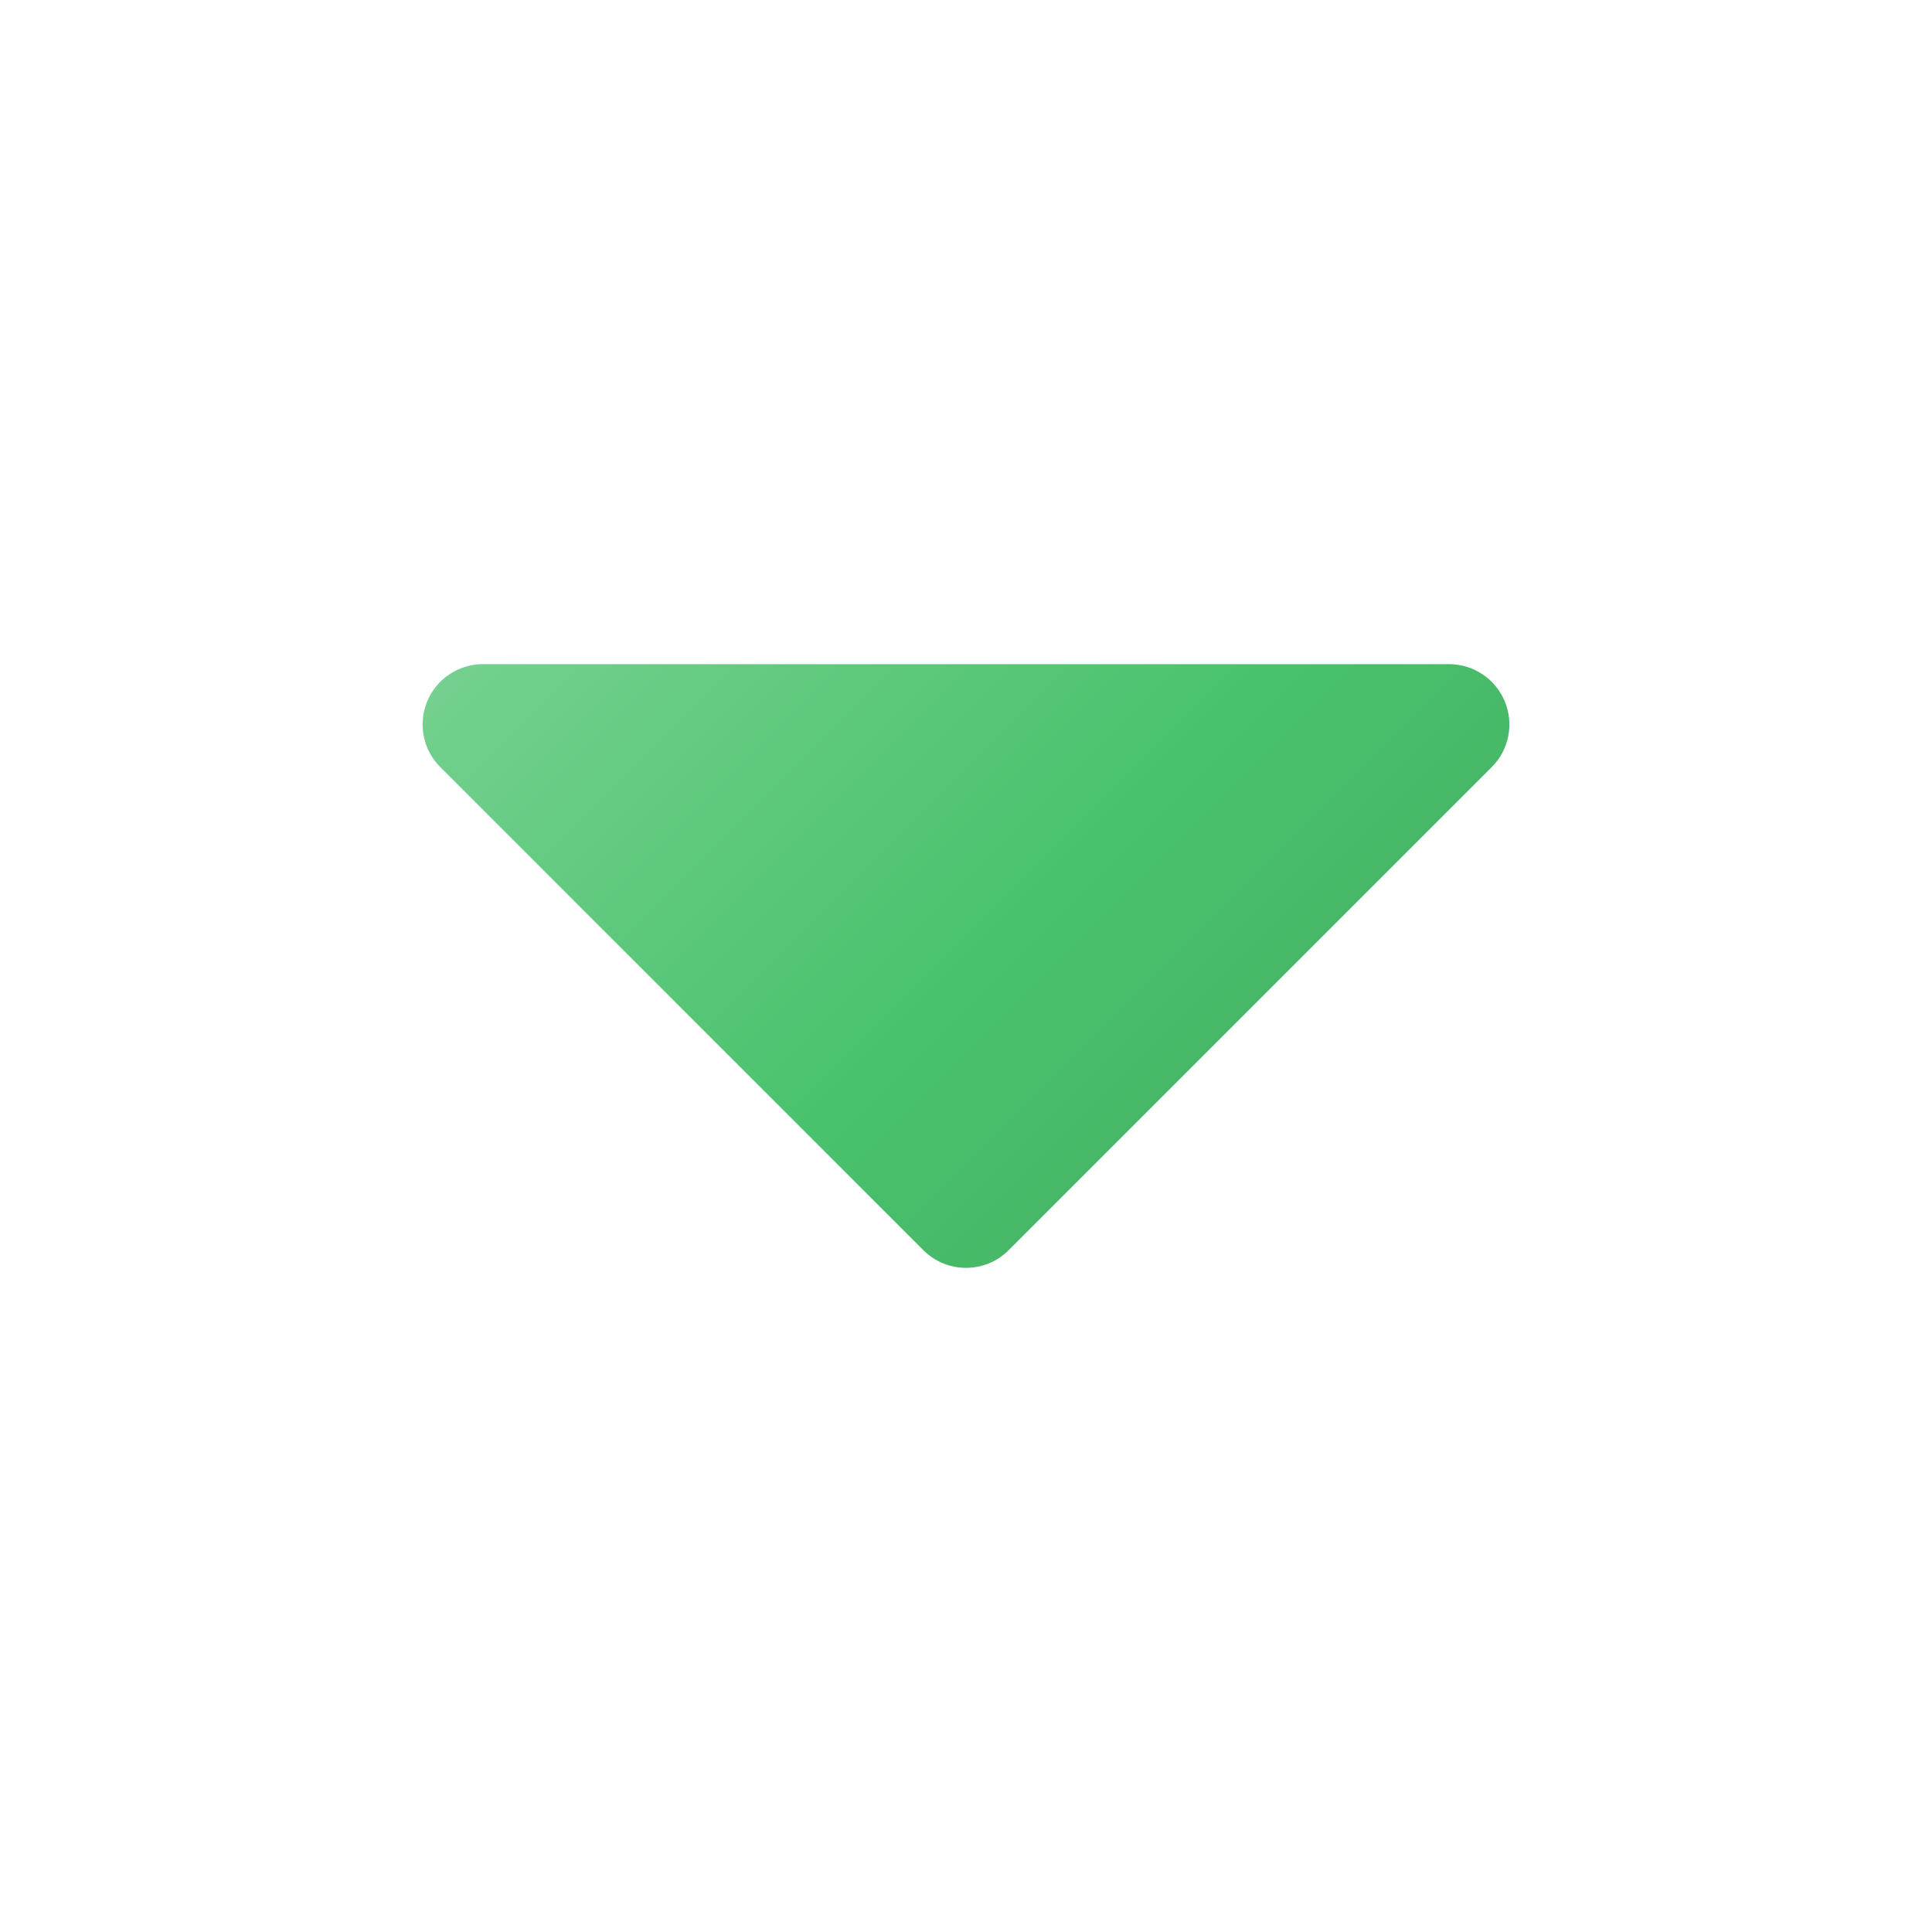
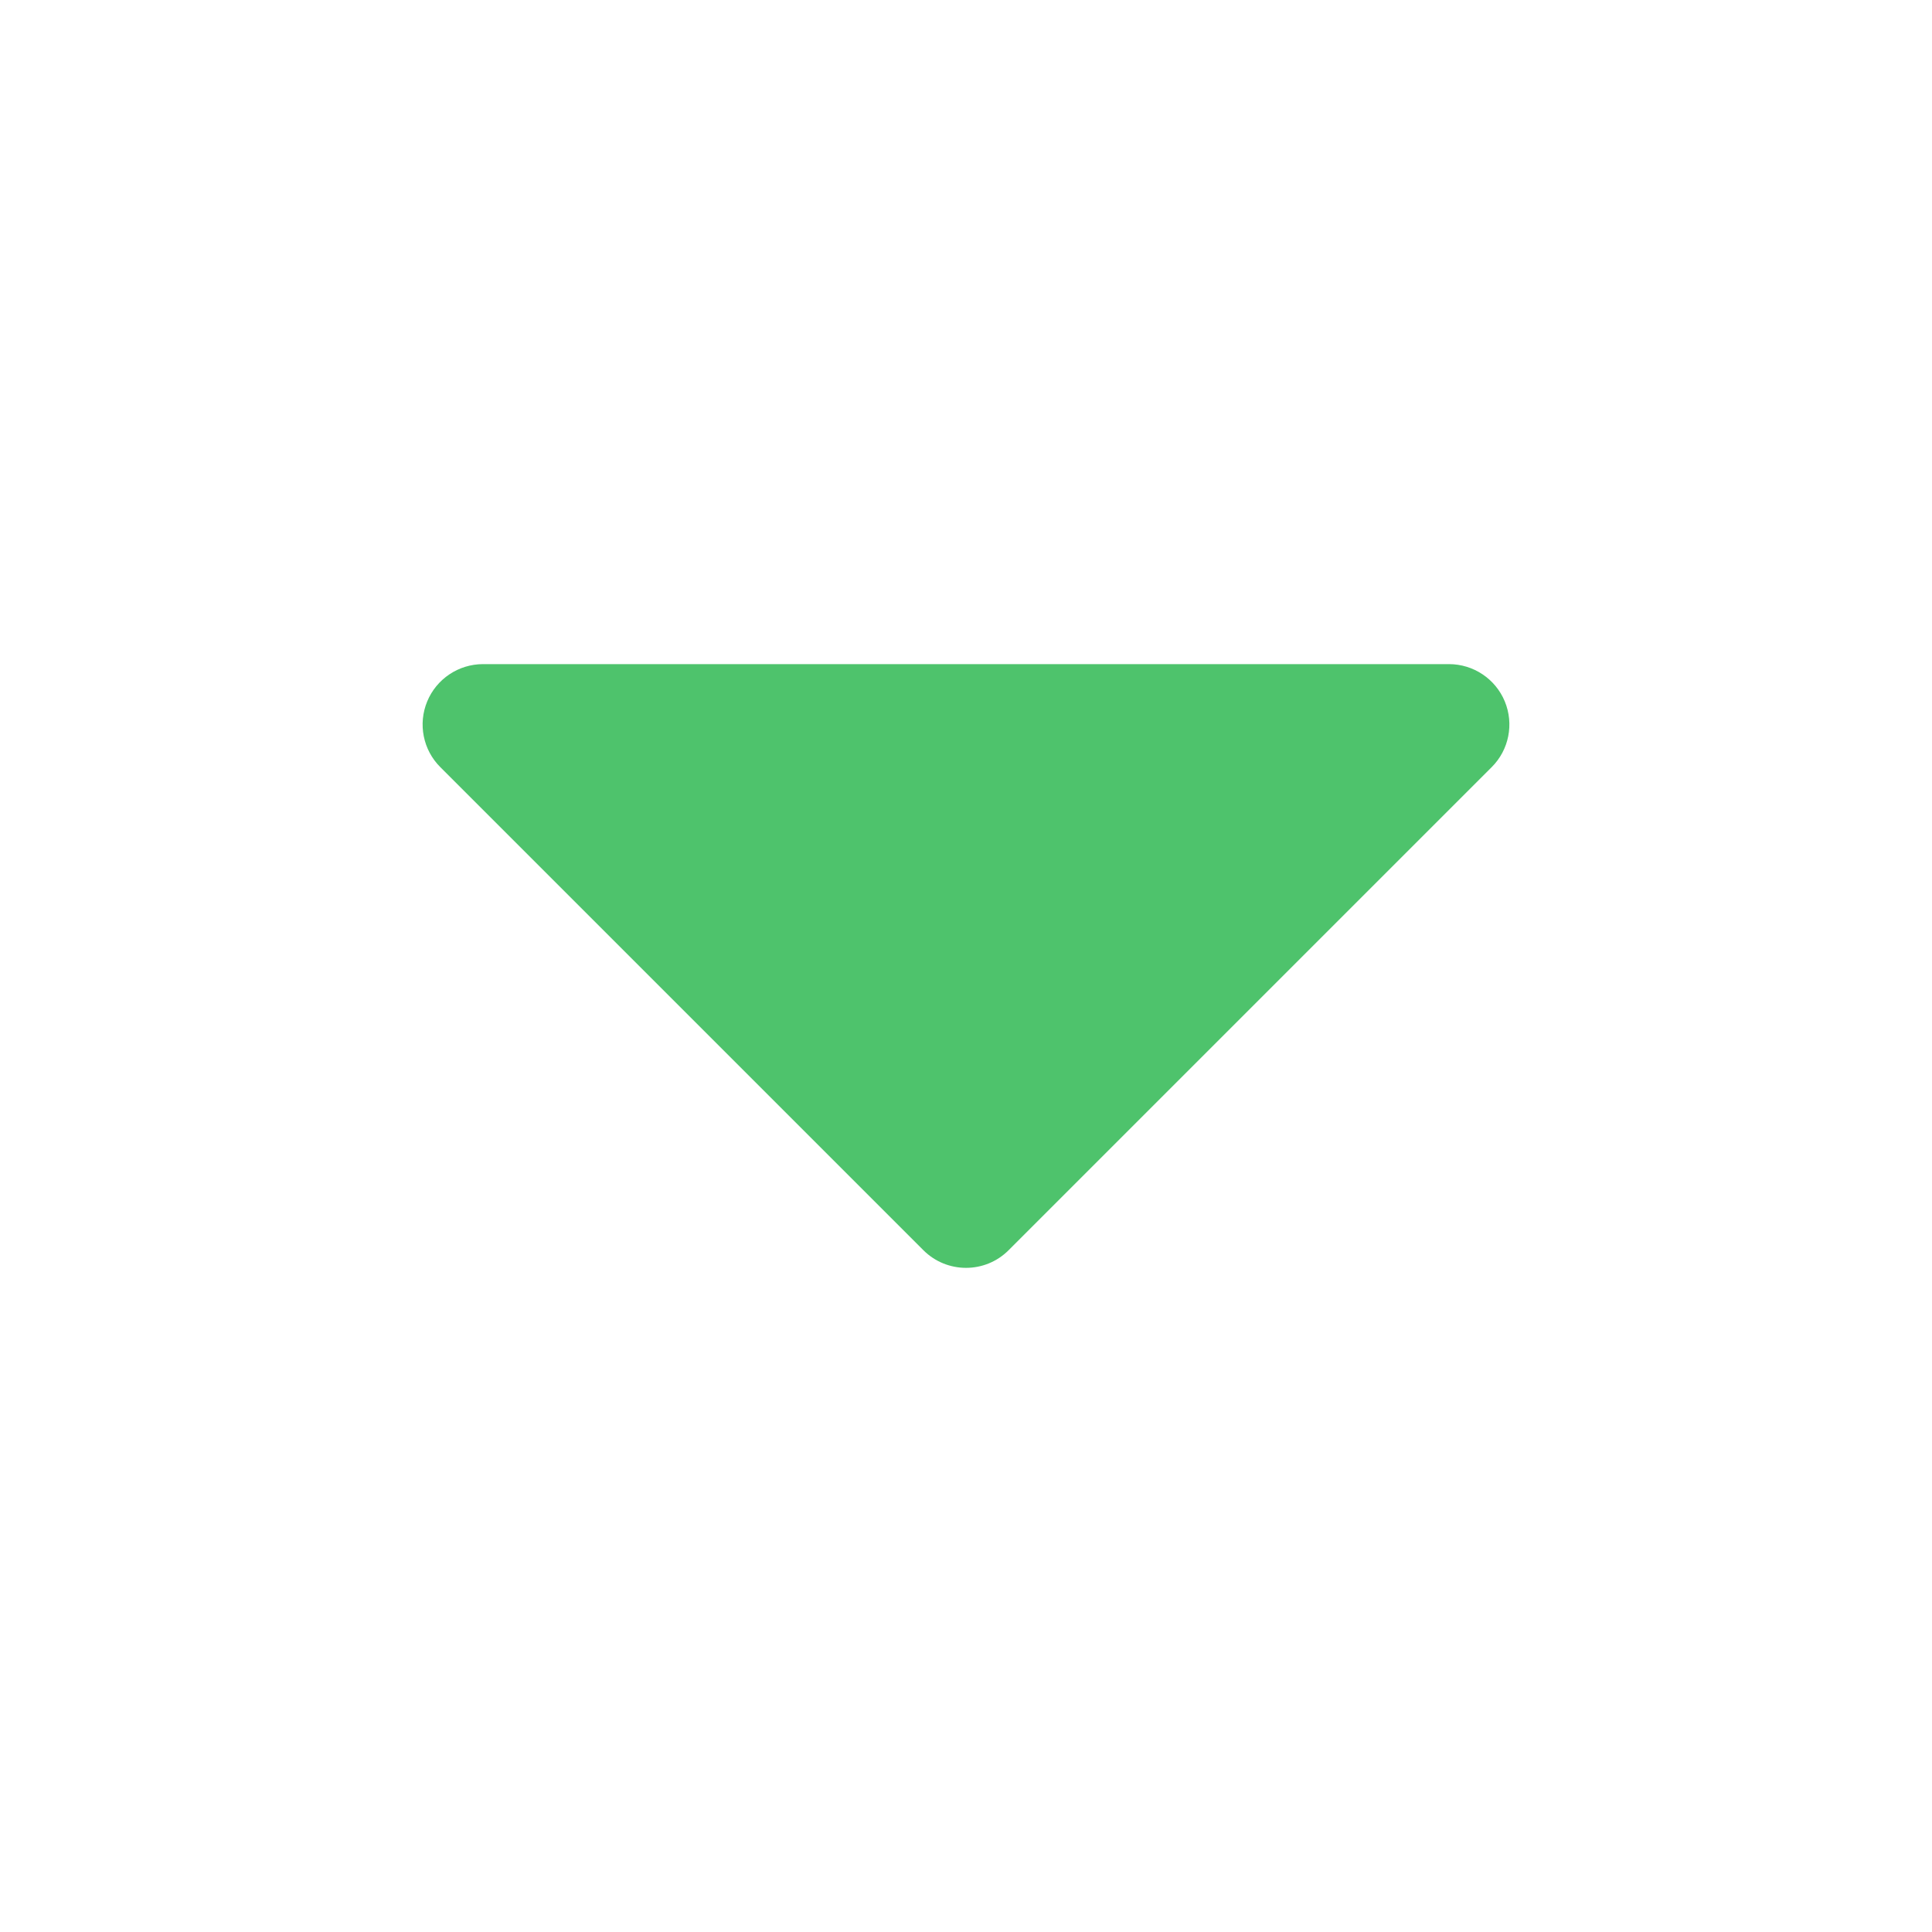
<svg xmlns="http://www.w3.org/2000/svg" preserveAspectRatio="none" overflow="visible" style="display: block;" width="24" height="24" viewBox="0 0 24 24" fill="none">
-   <defs>
-     <linearGradient id="grad-c_left1" gradientUnits="userSpaceOnUse" x1="0.0" y1="0.0" x2="24.0" y2="24.0">
-       <stop offset="0" stop-color="#AEE4BD" />
-       <stop offset=".5" stop-color="#4AC26D" />
-       <stop offset="1" stop-color="#358C4E" />
-     </linearGradient>
-   </defs>
  <g id="Frame">
-     <path id="Vector" d="M5.307 8.713C5.423 8.433 5.697 8.25 6 8.25H18C18.303 8.25 18.577 8.433 18.693 8.713C18.809 8.993 18.745 9.316 18.53 9.53L12.53 15.53C12.238 15.823 11.763 15.823 11.47 15.53L5.47 9.53C5.255 9.316 5.191 8.993 5.307 8.713Z" fill-rule="evenodd" clip-rule="evenodd" fill="url(#grad-c_left1)" />
+     <path id="Vector" d="M5.307 8.713C5.423 8.433 5.697 8.25 6 8.25H18C18.303 8.25 18.577 8.433 18.693 8.713C18.809 8.993 18.745 9.316 18.53 9.53L12.53 15.53C12.238 15.823 11.763 15.823 11.47 15.53L5.47 9.53C5.255 9.316 5.191 8.993 5.307 8.713Z" fill-rule="evenodd" clip-rule="evenodd" fill="#4EC36C" />
  </g>
</svg>
